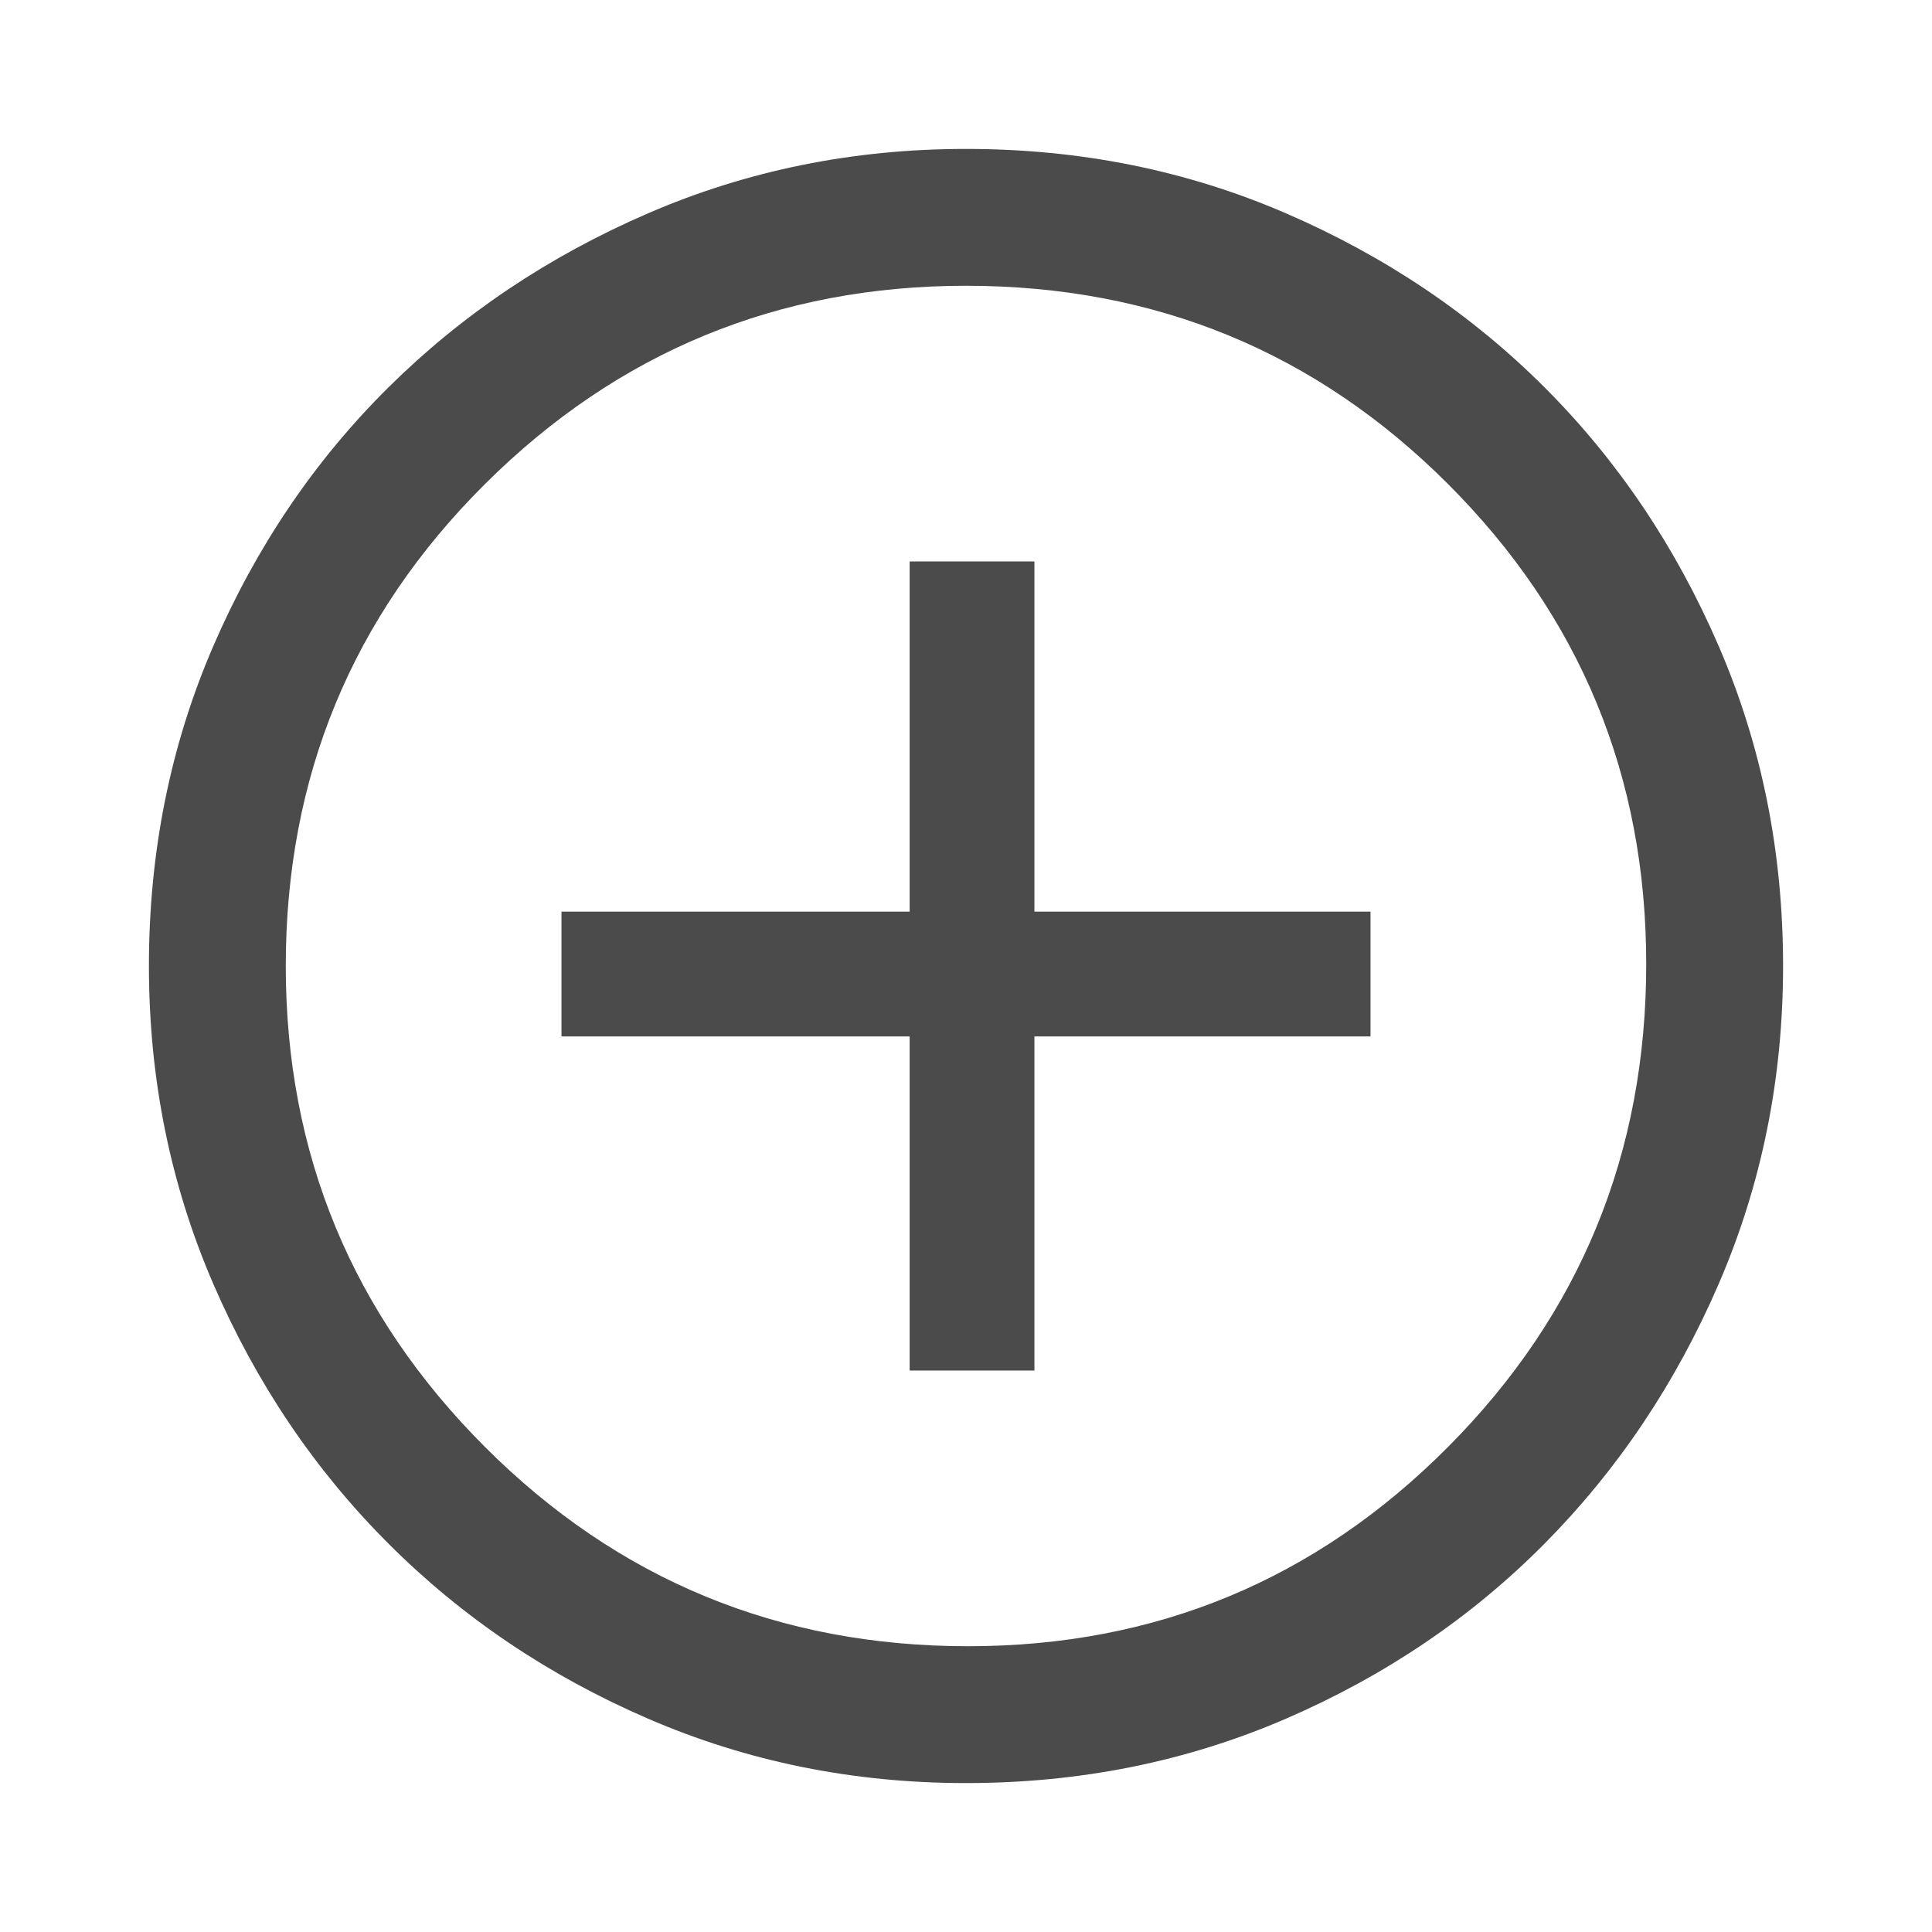
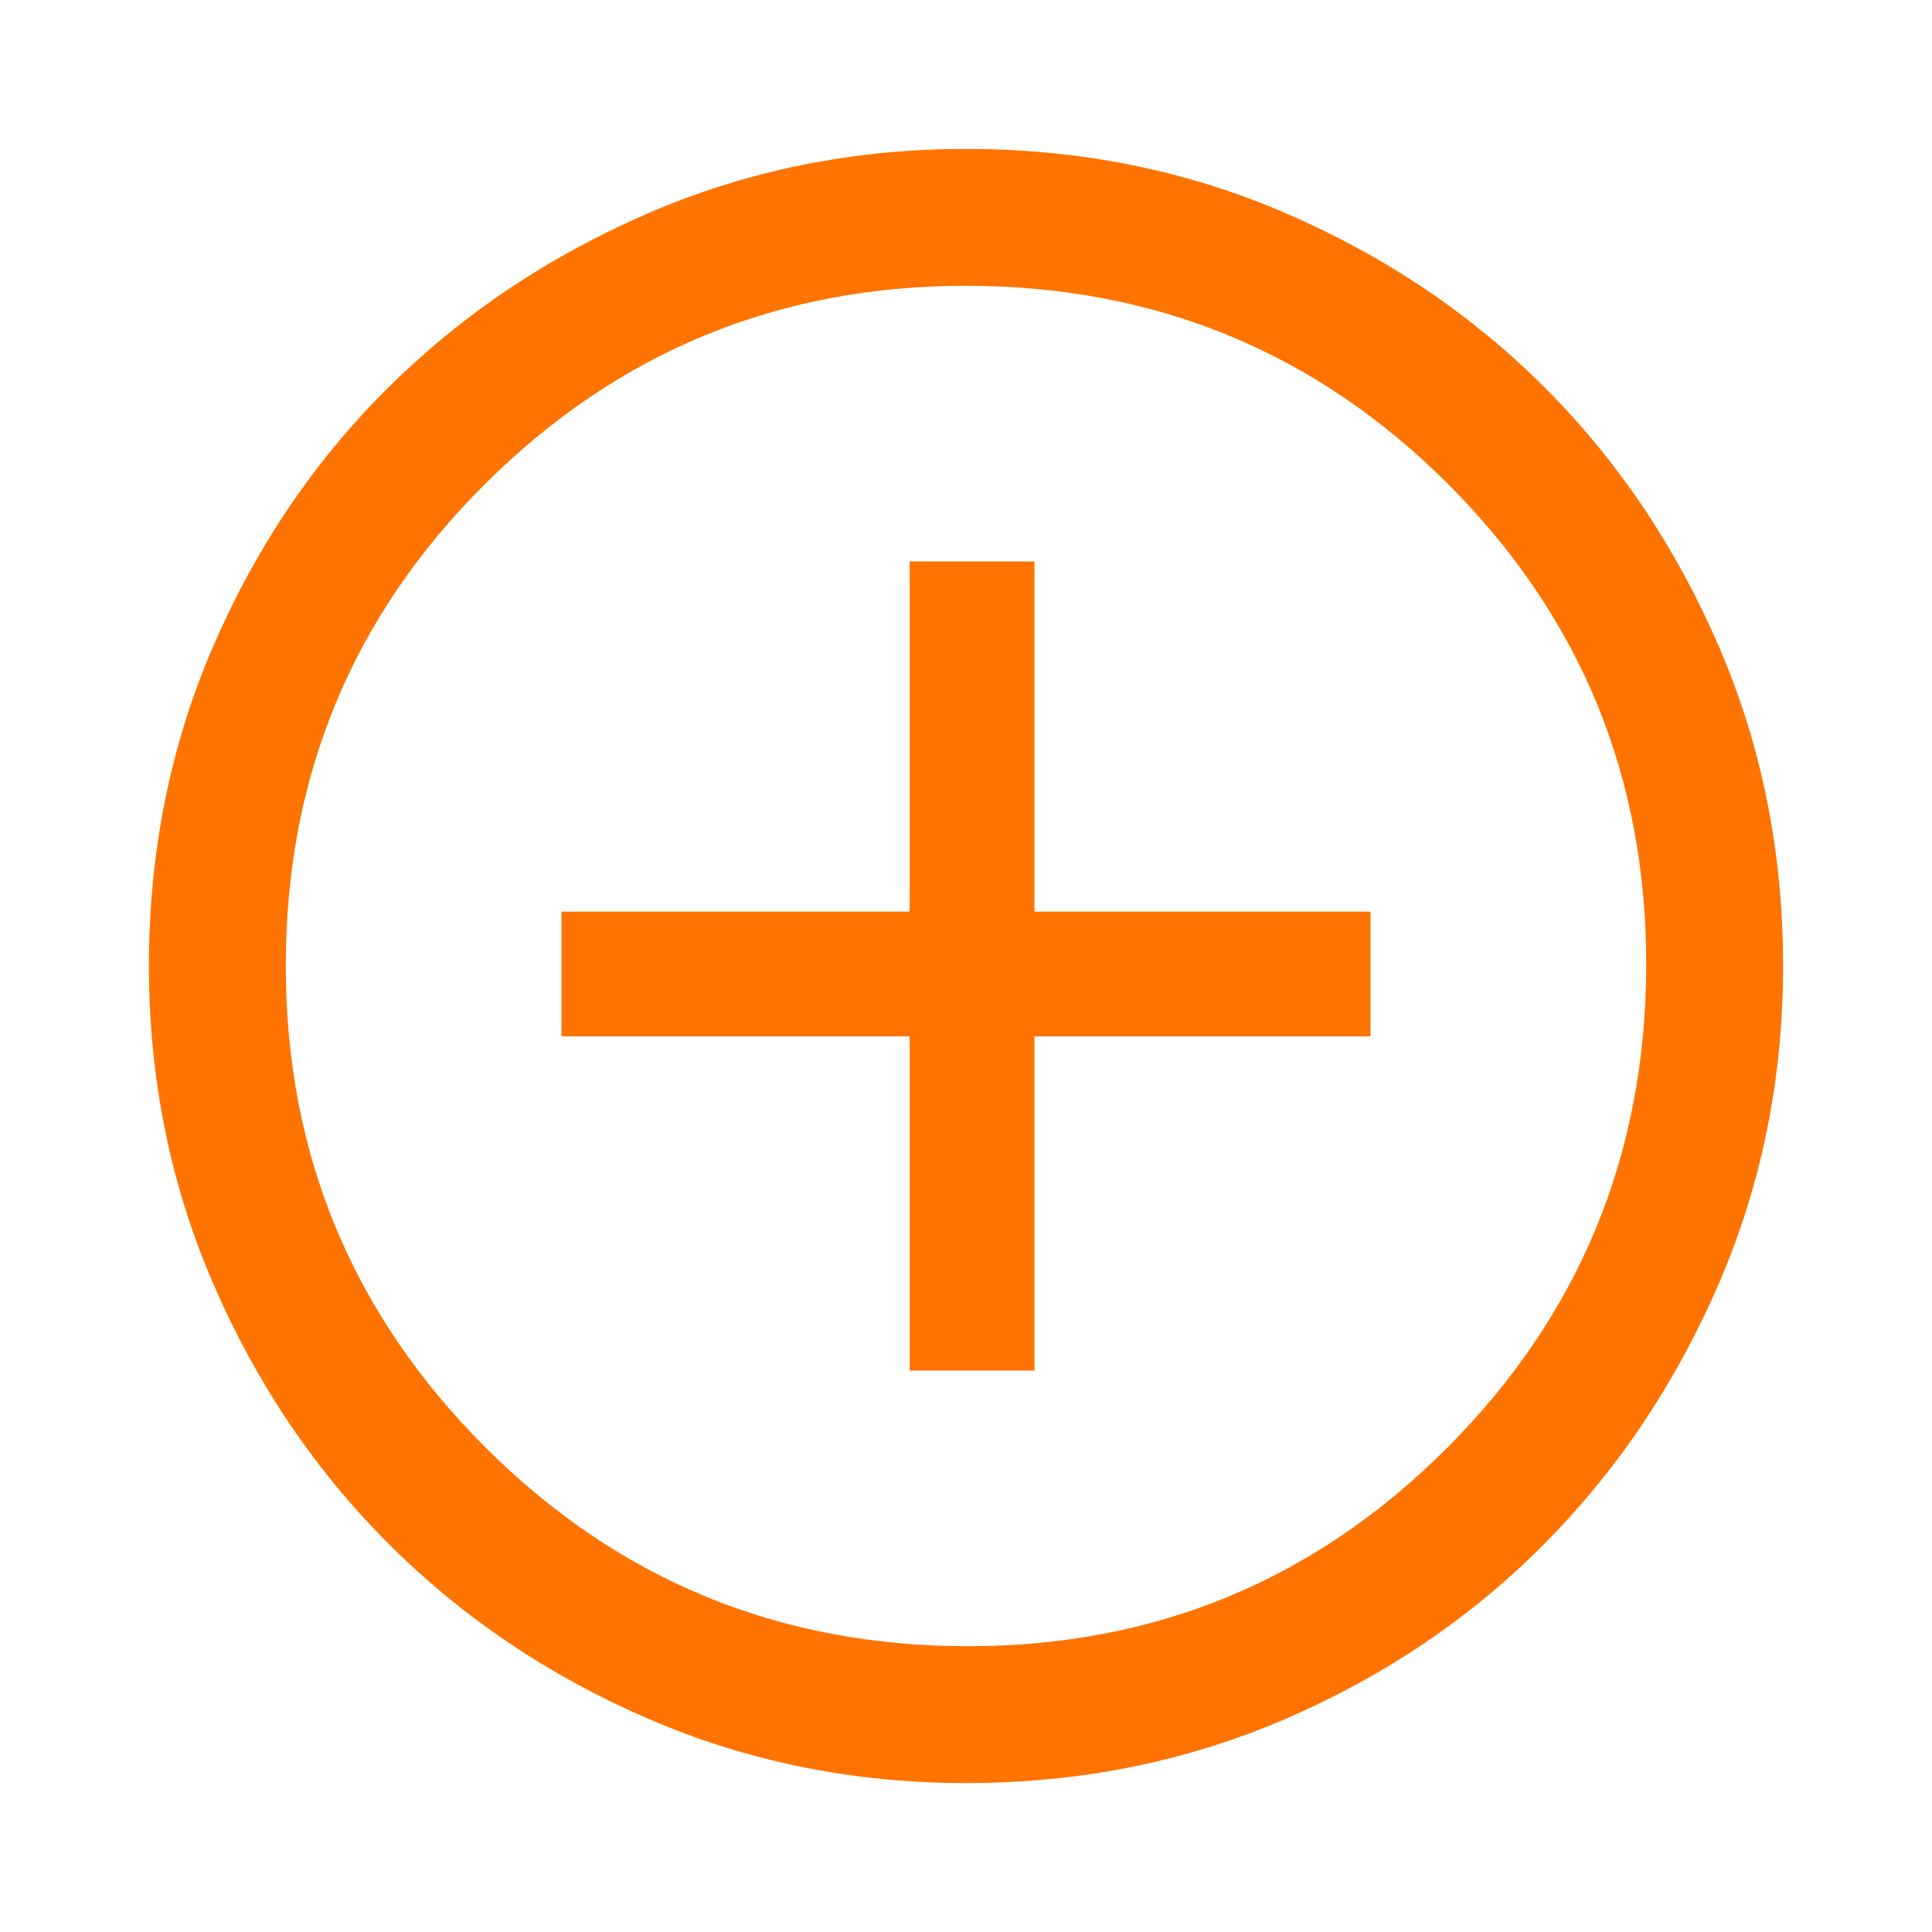
- <svg xmlns="http://www.w3.org/2000/svg" height="48" width="48" fill="#4b4b4b">
+ <svg xmlns="http://www.w3.org/2000/svg" height="48" width="48" fill="#ff7300">
  <path d="M22.6 34.05h3.1v-8.3h8.35v-3.1H25.7v-8.7h-3.1v8.7h-8.65v3.1h8.65ZM24 44.3q-4.2 0-7.9-1.6t-6.45-4.35Q6.9 35.6 5.3 31.9 3.7 28.2 3.7 24q0-4.25 1.6-7.95t4.35-6.425Q12.4 6.9 16.1 5.3T24 3.7q4.25 0 7.95 1.6t6.425 4.325Q41.1 12.35 42.7 16.05q1.6 3.7 1.6 7.95 0 4.2-1.6 7.9t-4.325 6.45Q35.65 41.1 31.95 42.7q-3.7 1.6-7.95 1.6Zm.05-3.4q7 0 11.925-4.95Q40.9 31 40.9 23.95q0-7-4.925-11.925Q31.05 7.1 24 7.1q-7 0-11.95 4.925Q7.1 16.95 7.1 24q0 7 4.95 11.95 4.95 4.95 12 4.95ZM24 24Z" />
</svg>
